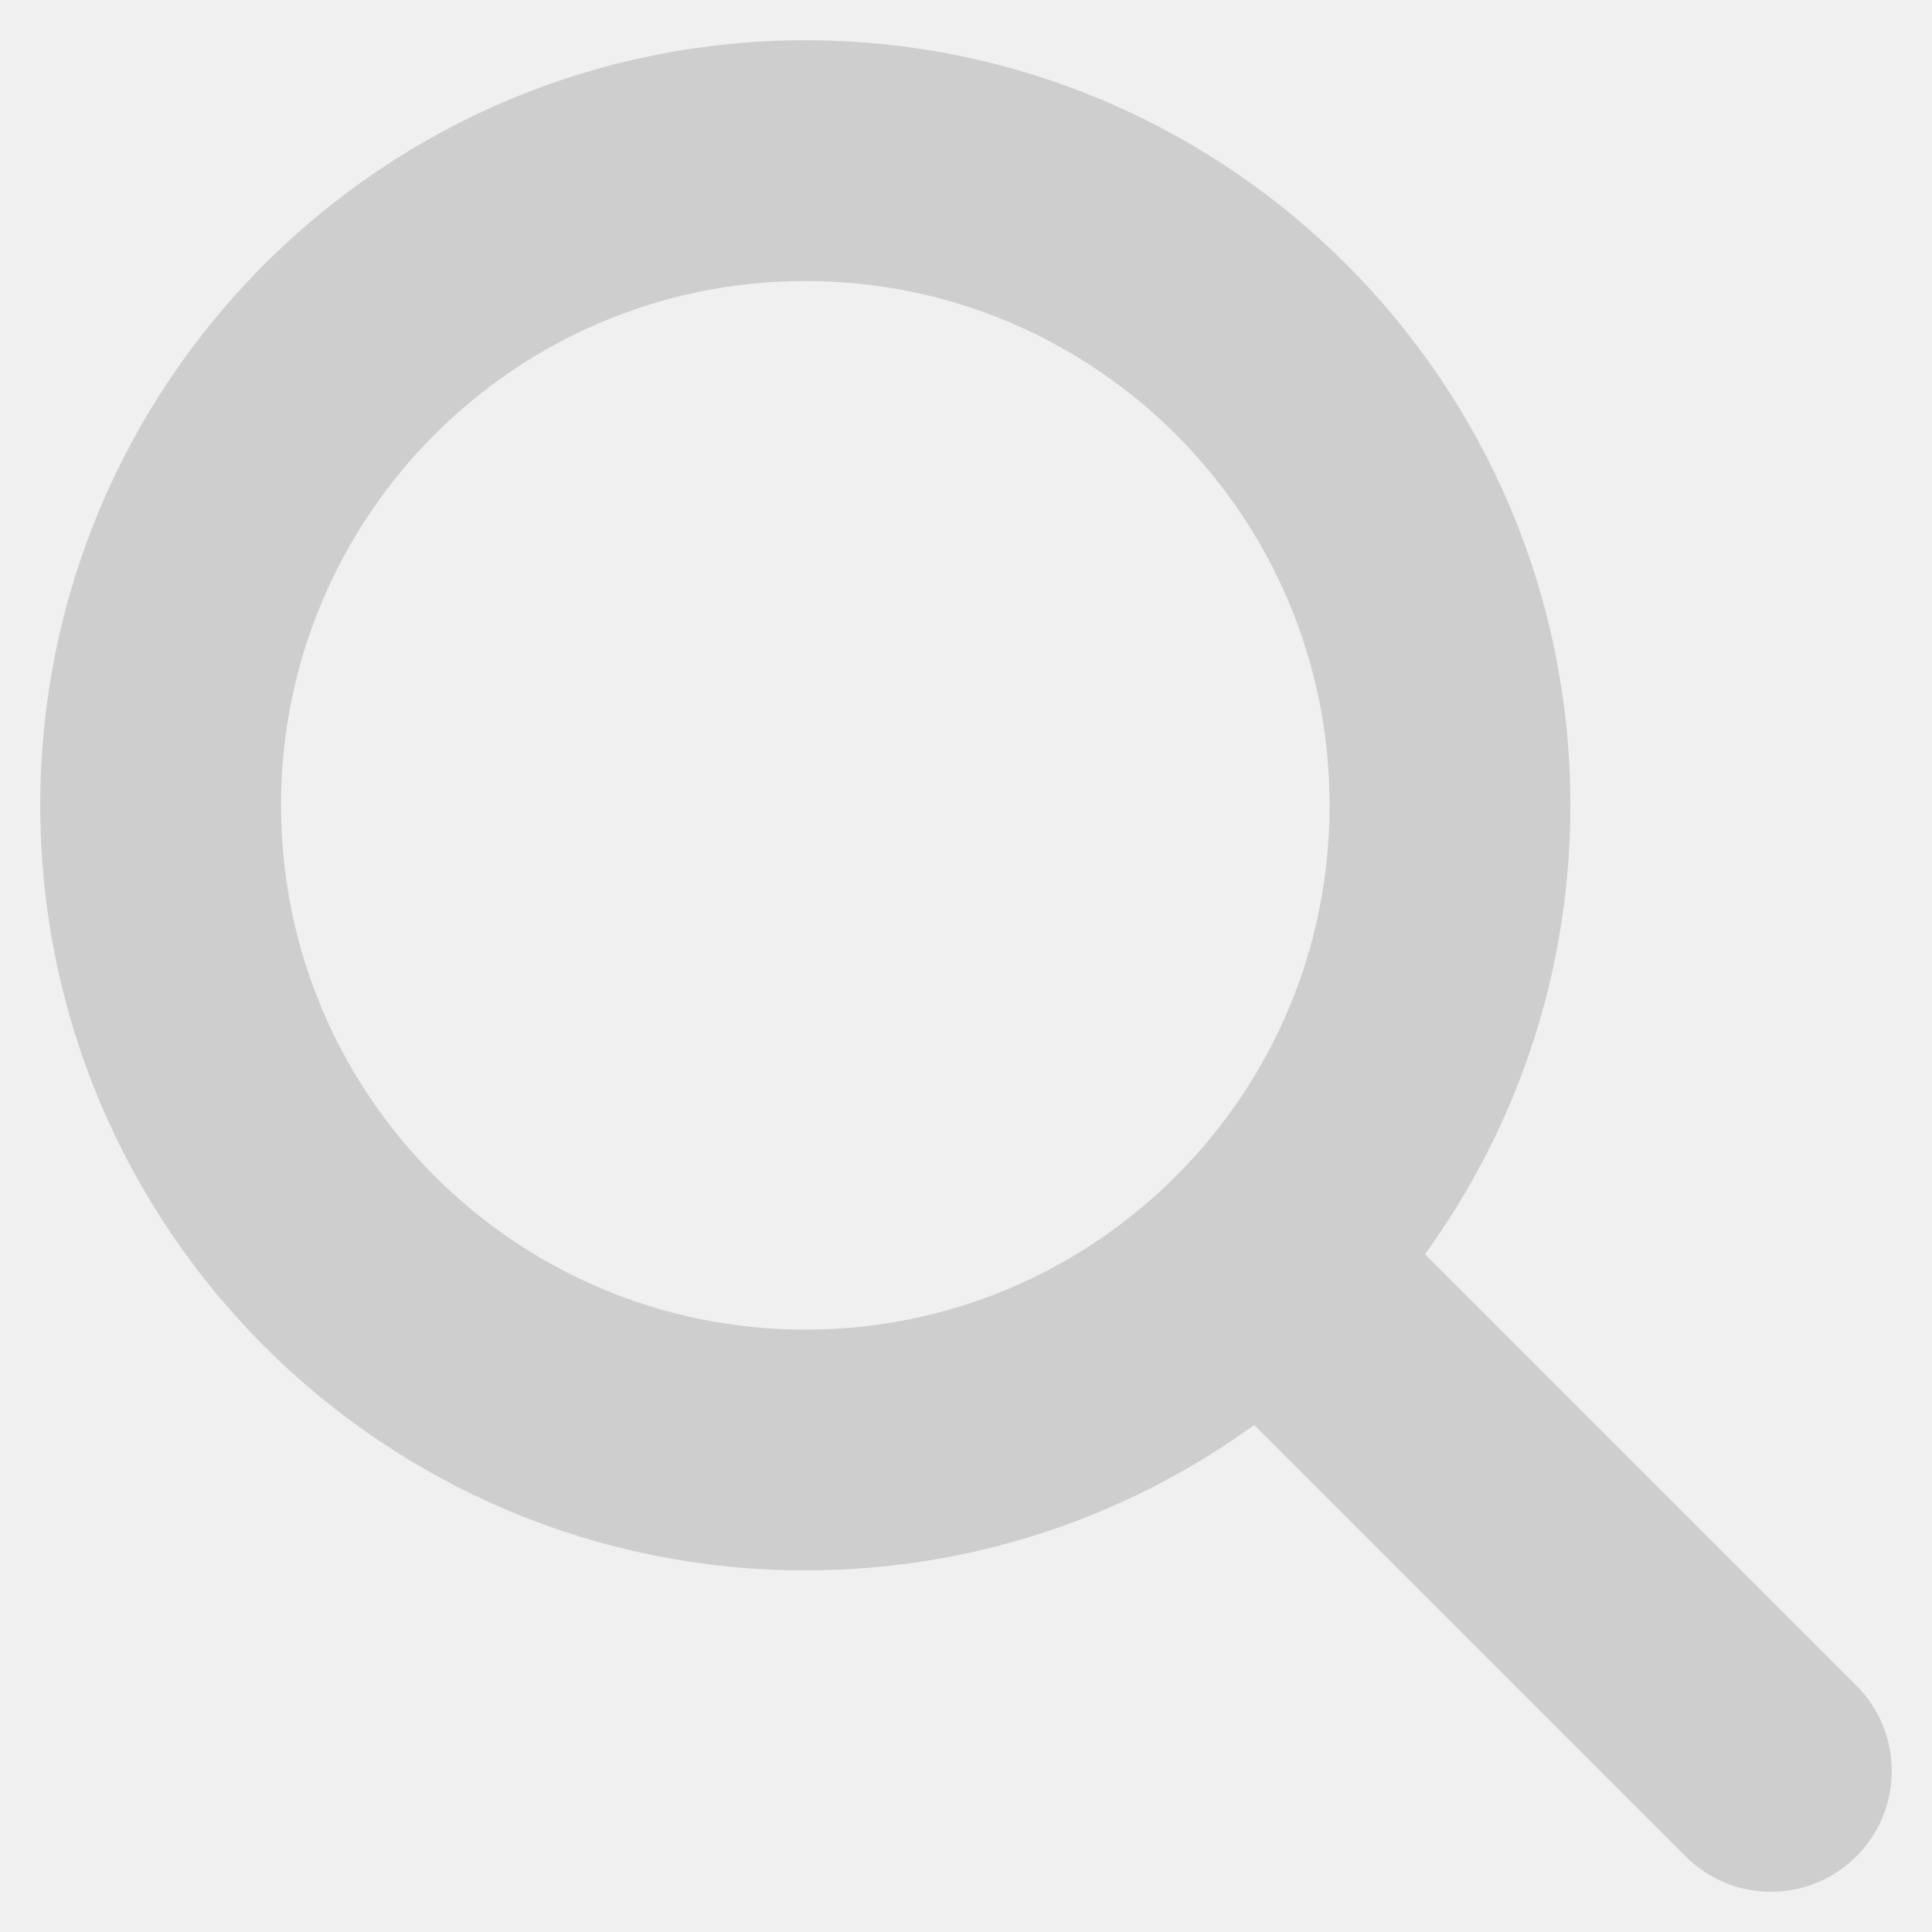
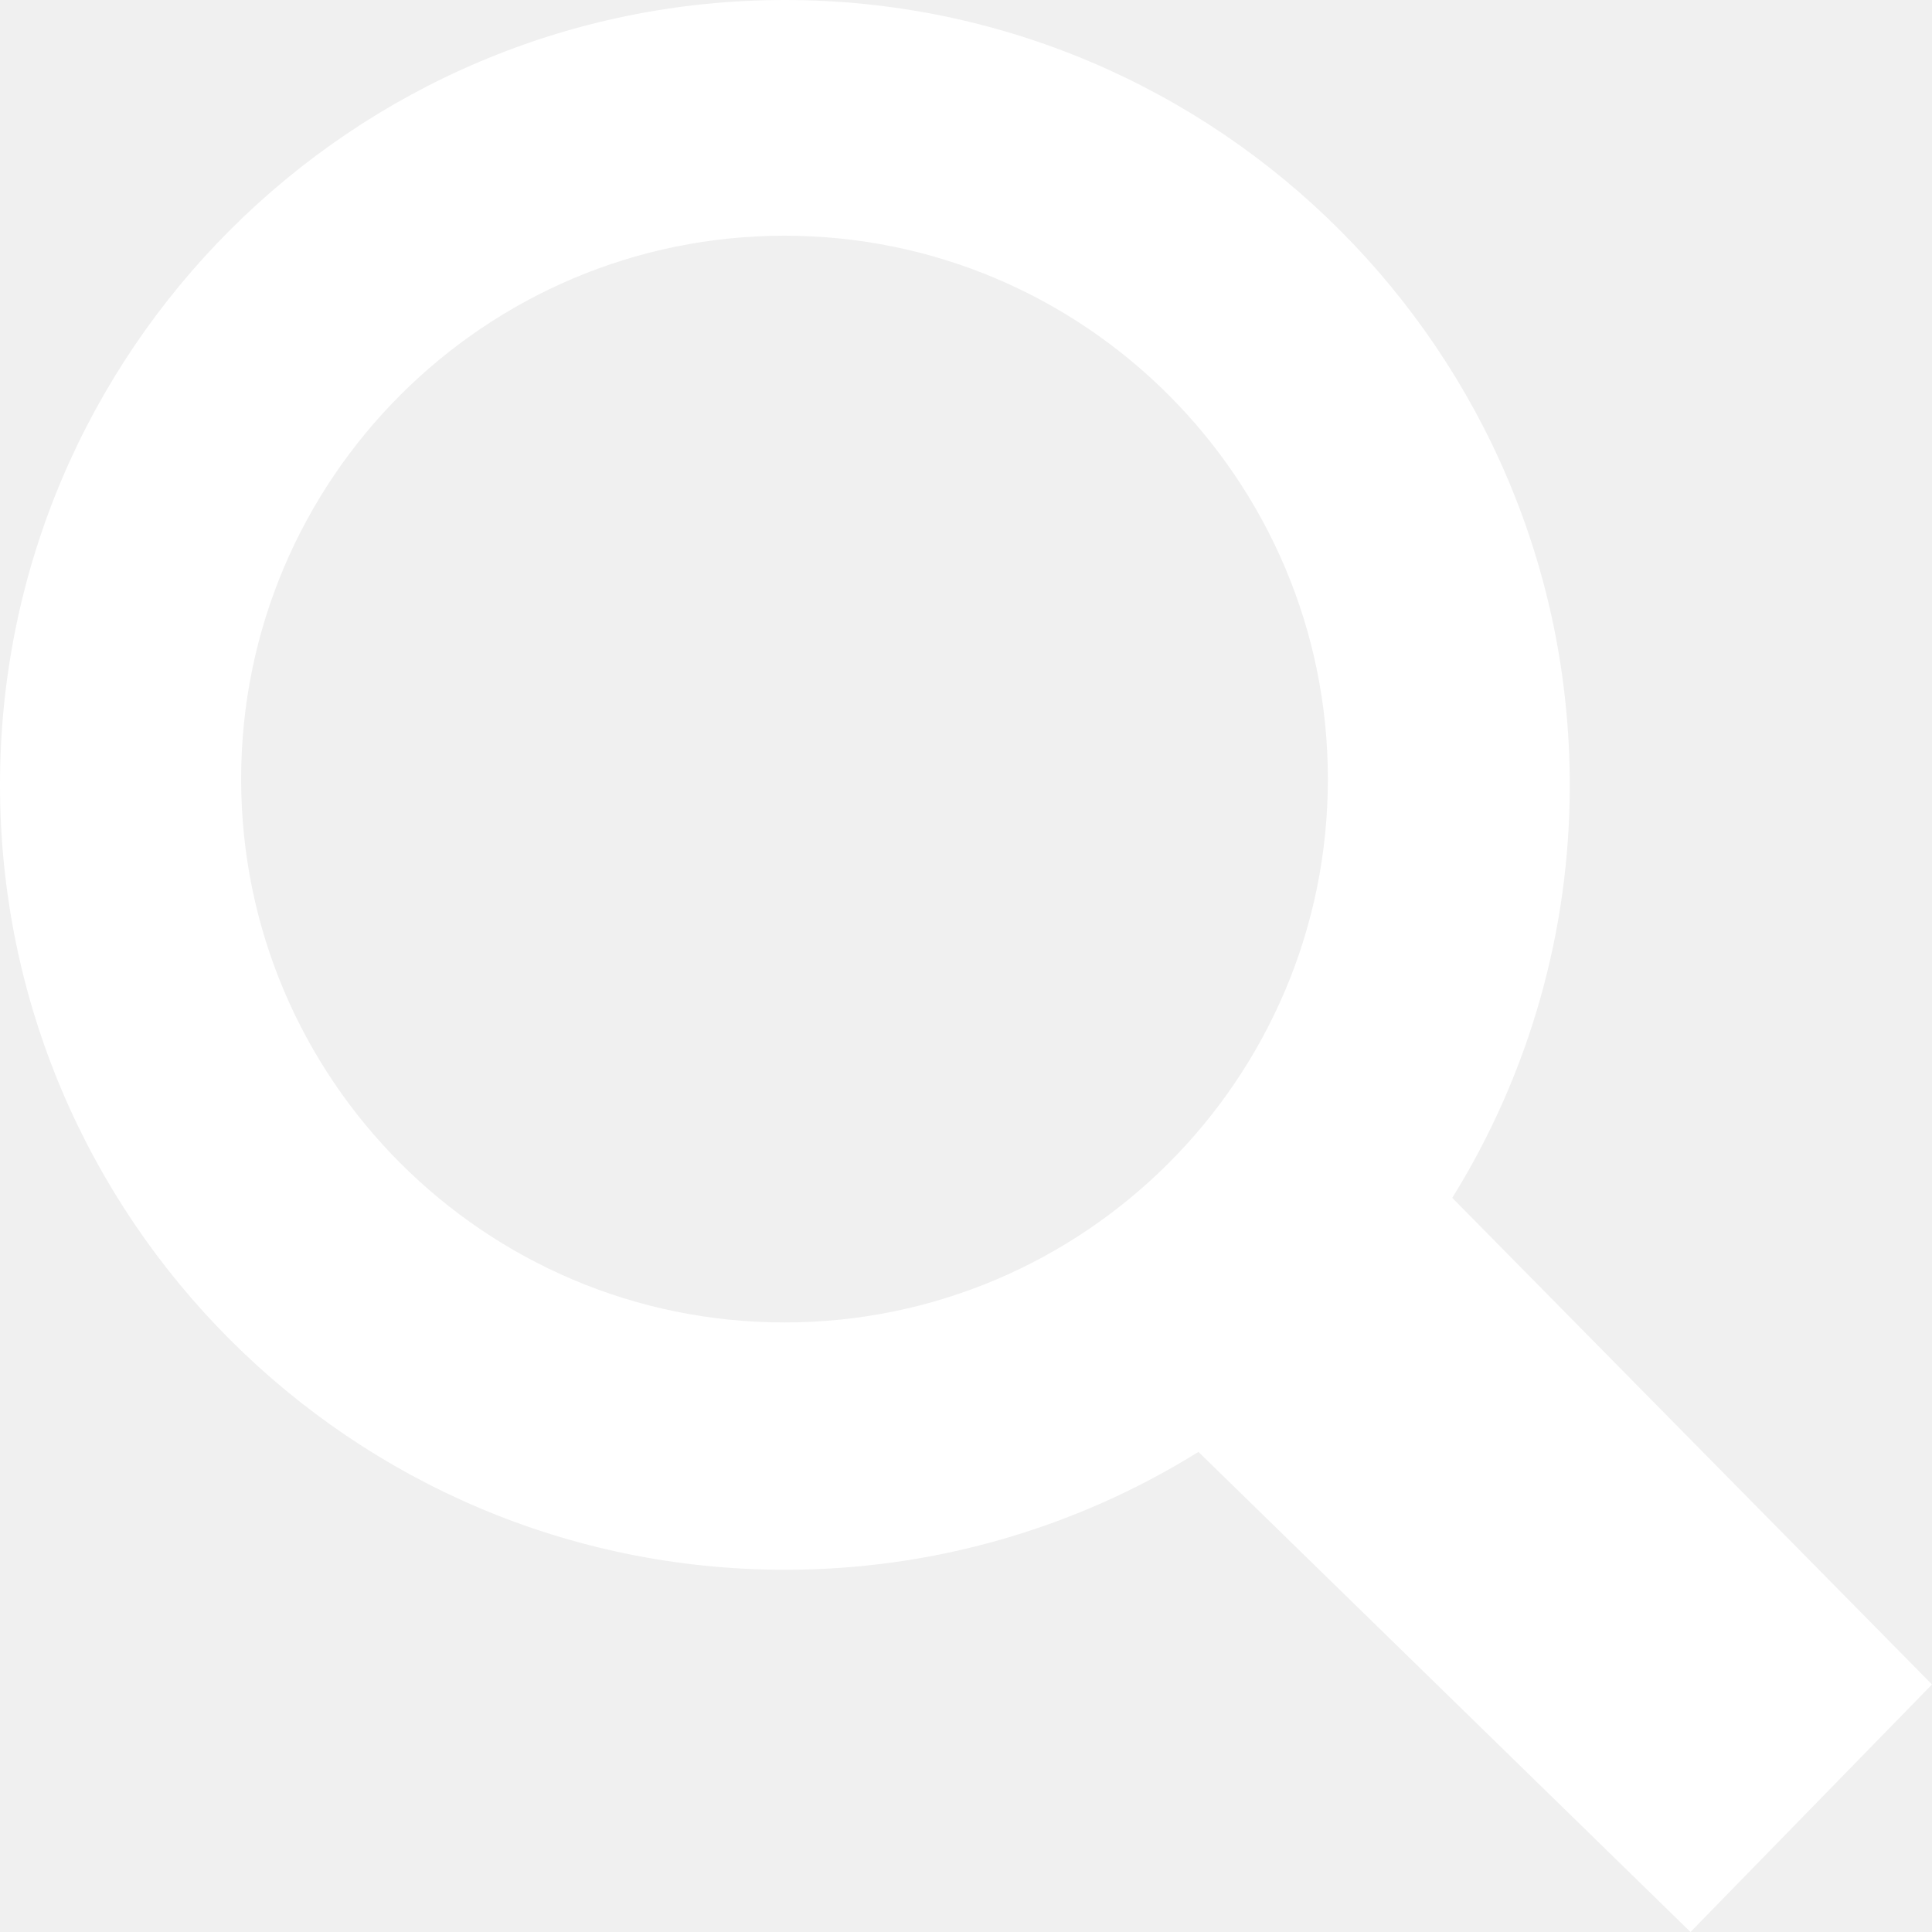
- <svg xmlns="http://www.w3.org/2000/svg" width="800px" height="800px" viewBox="0 0 24 24" fill="none" stroke="#cecece">
+ <svg xmlns="http://www.w3.org/2000/svg" fill="#FFFFFF" width="800px" height="800px" viewBox="0 0 16 16">
  <g id="SVGRepo_bgCarrier" stroke-width="0" />
  <g id="SVGRepo_tracerCarrier" stroke-linecap="round" stroke-linejoin="round" />
  <g id="SVGRepo_iconCarrier">
-     <path fill-rule="evenodd" clip-rule="evenodd" d="M17.039 15.624C18.271 14.084 19.008 12.13 19.008 10.004C19.008 5.031 14.977 1 10.004 1C5.031 1 1 5.031 1 10.004C1 14.977 5.031 19.008 10.004 19.008C12.13 19.008 14.084 18.271 15.624 17.039L21.292 22.707C21.683 23.098 22.316 23.098 22.707 22.707C23.098 22.316 23.098 21.683 22.707 21.292L17.039 15.624ZM10.004 17.017C6.131 17.017 2.991 13.877 2.991 10.004C2.991 6.131 6.131 2.991 10.004 2.991C13.877 2.991 17.017 6.131 17.017 10.004C17.017 13.877 13.877 17.017 10.004 17.017Z" fill="#cecece" />
+     <path d="M12.027 9.92L16 13.95 14 16l-4.075-3.976A6.465 6.465 0 0 1 6.5 13C2.91 13 0 10.083 0 6.5 0 2.91 2.917 0 6.5 0 10.09 0 13 2.917 13 6.5a6.463 6.463 0 0 1-.973 3.42zM1.997 6.452c0 2.48 2.014 4.5 4.5 4.5 2.48 0 4.5-2.015 4.5-4.5 0-2.48-2.015-4.5-4.5-4.5-2.48 0-4.5 2.014-4.5 4.5z" fill-rule="evenodd" />
  </g>
</svg>
